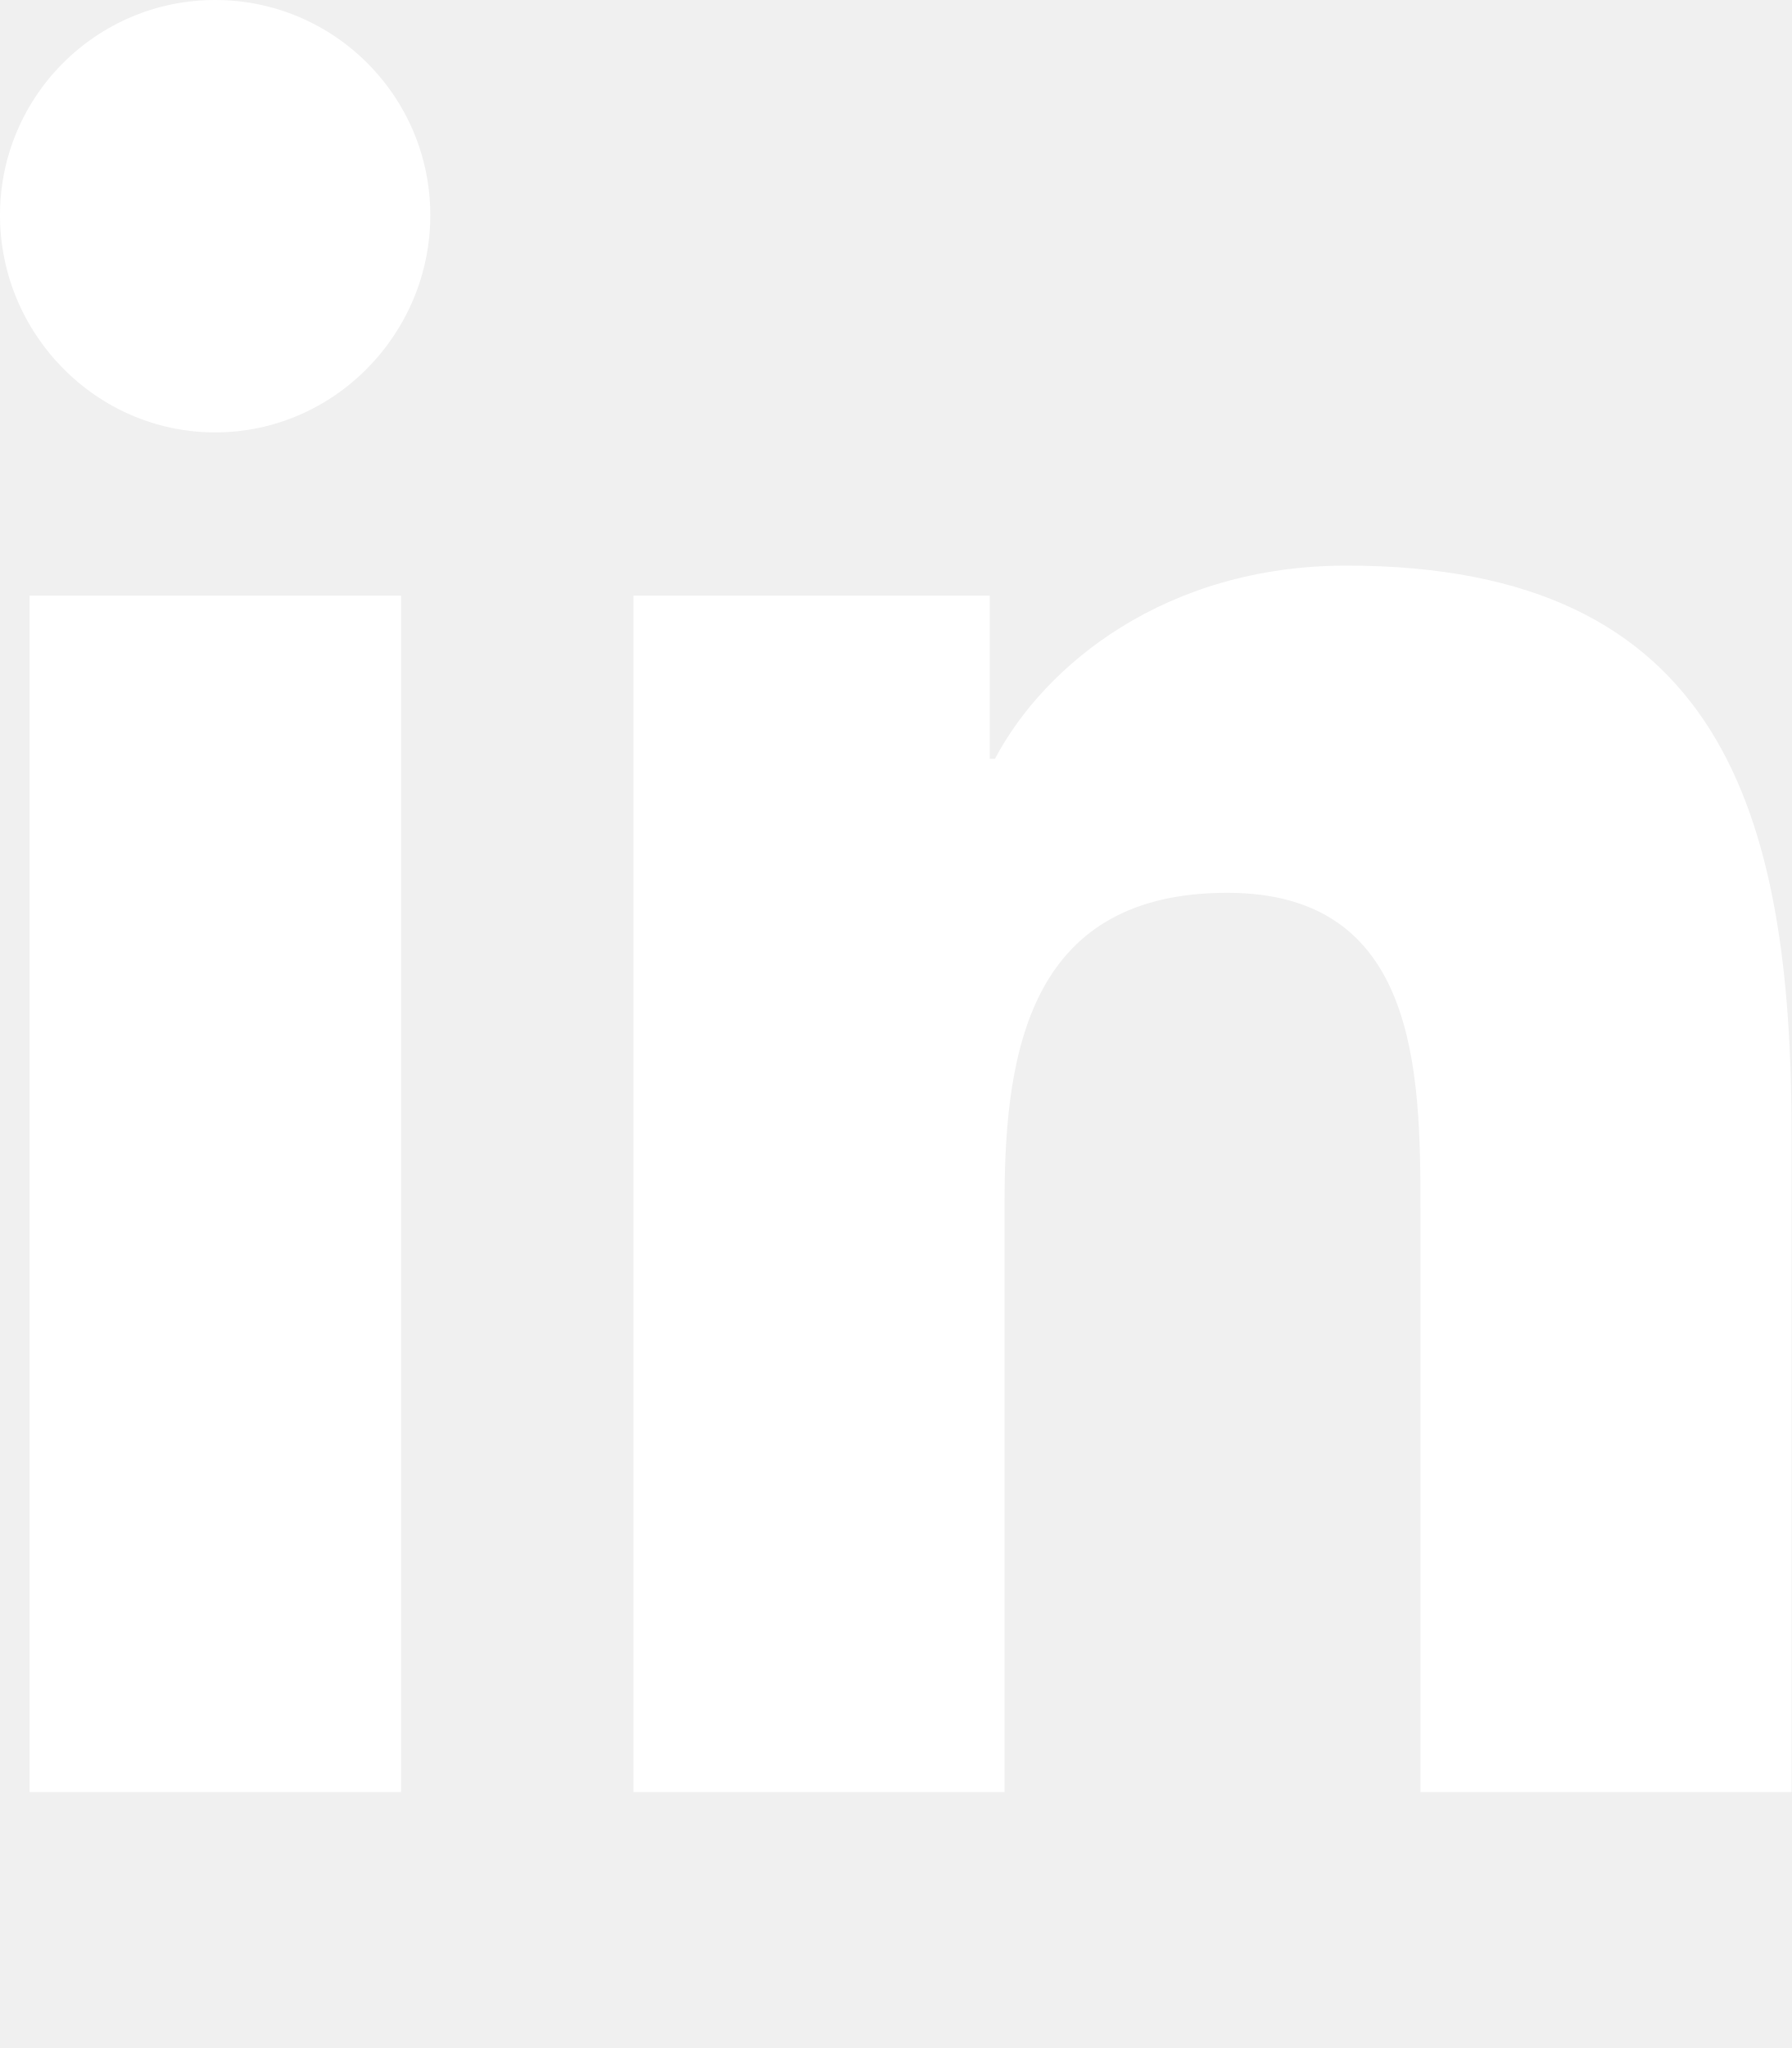
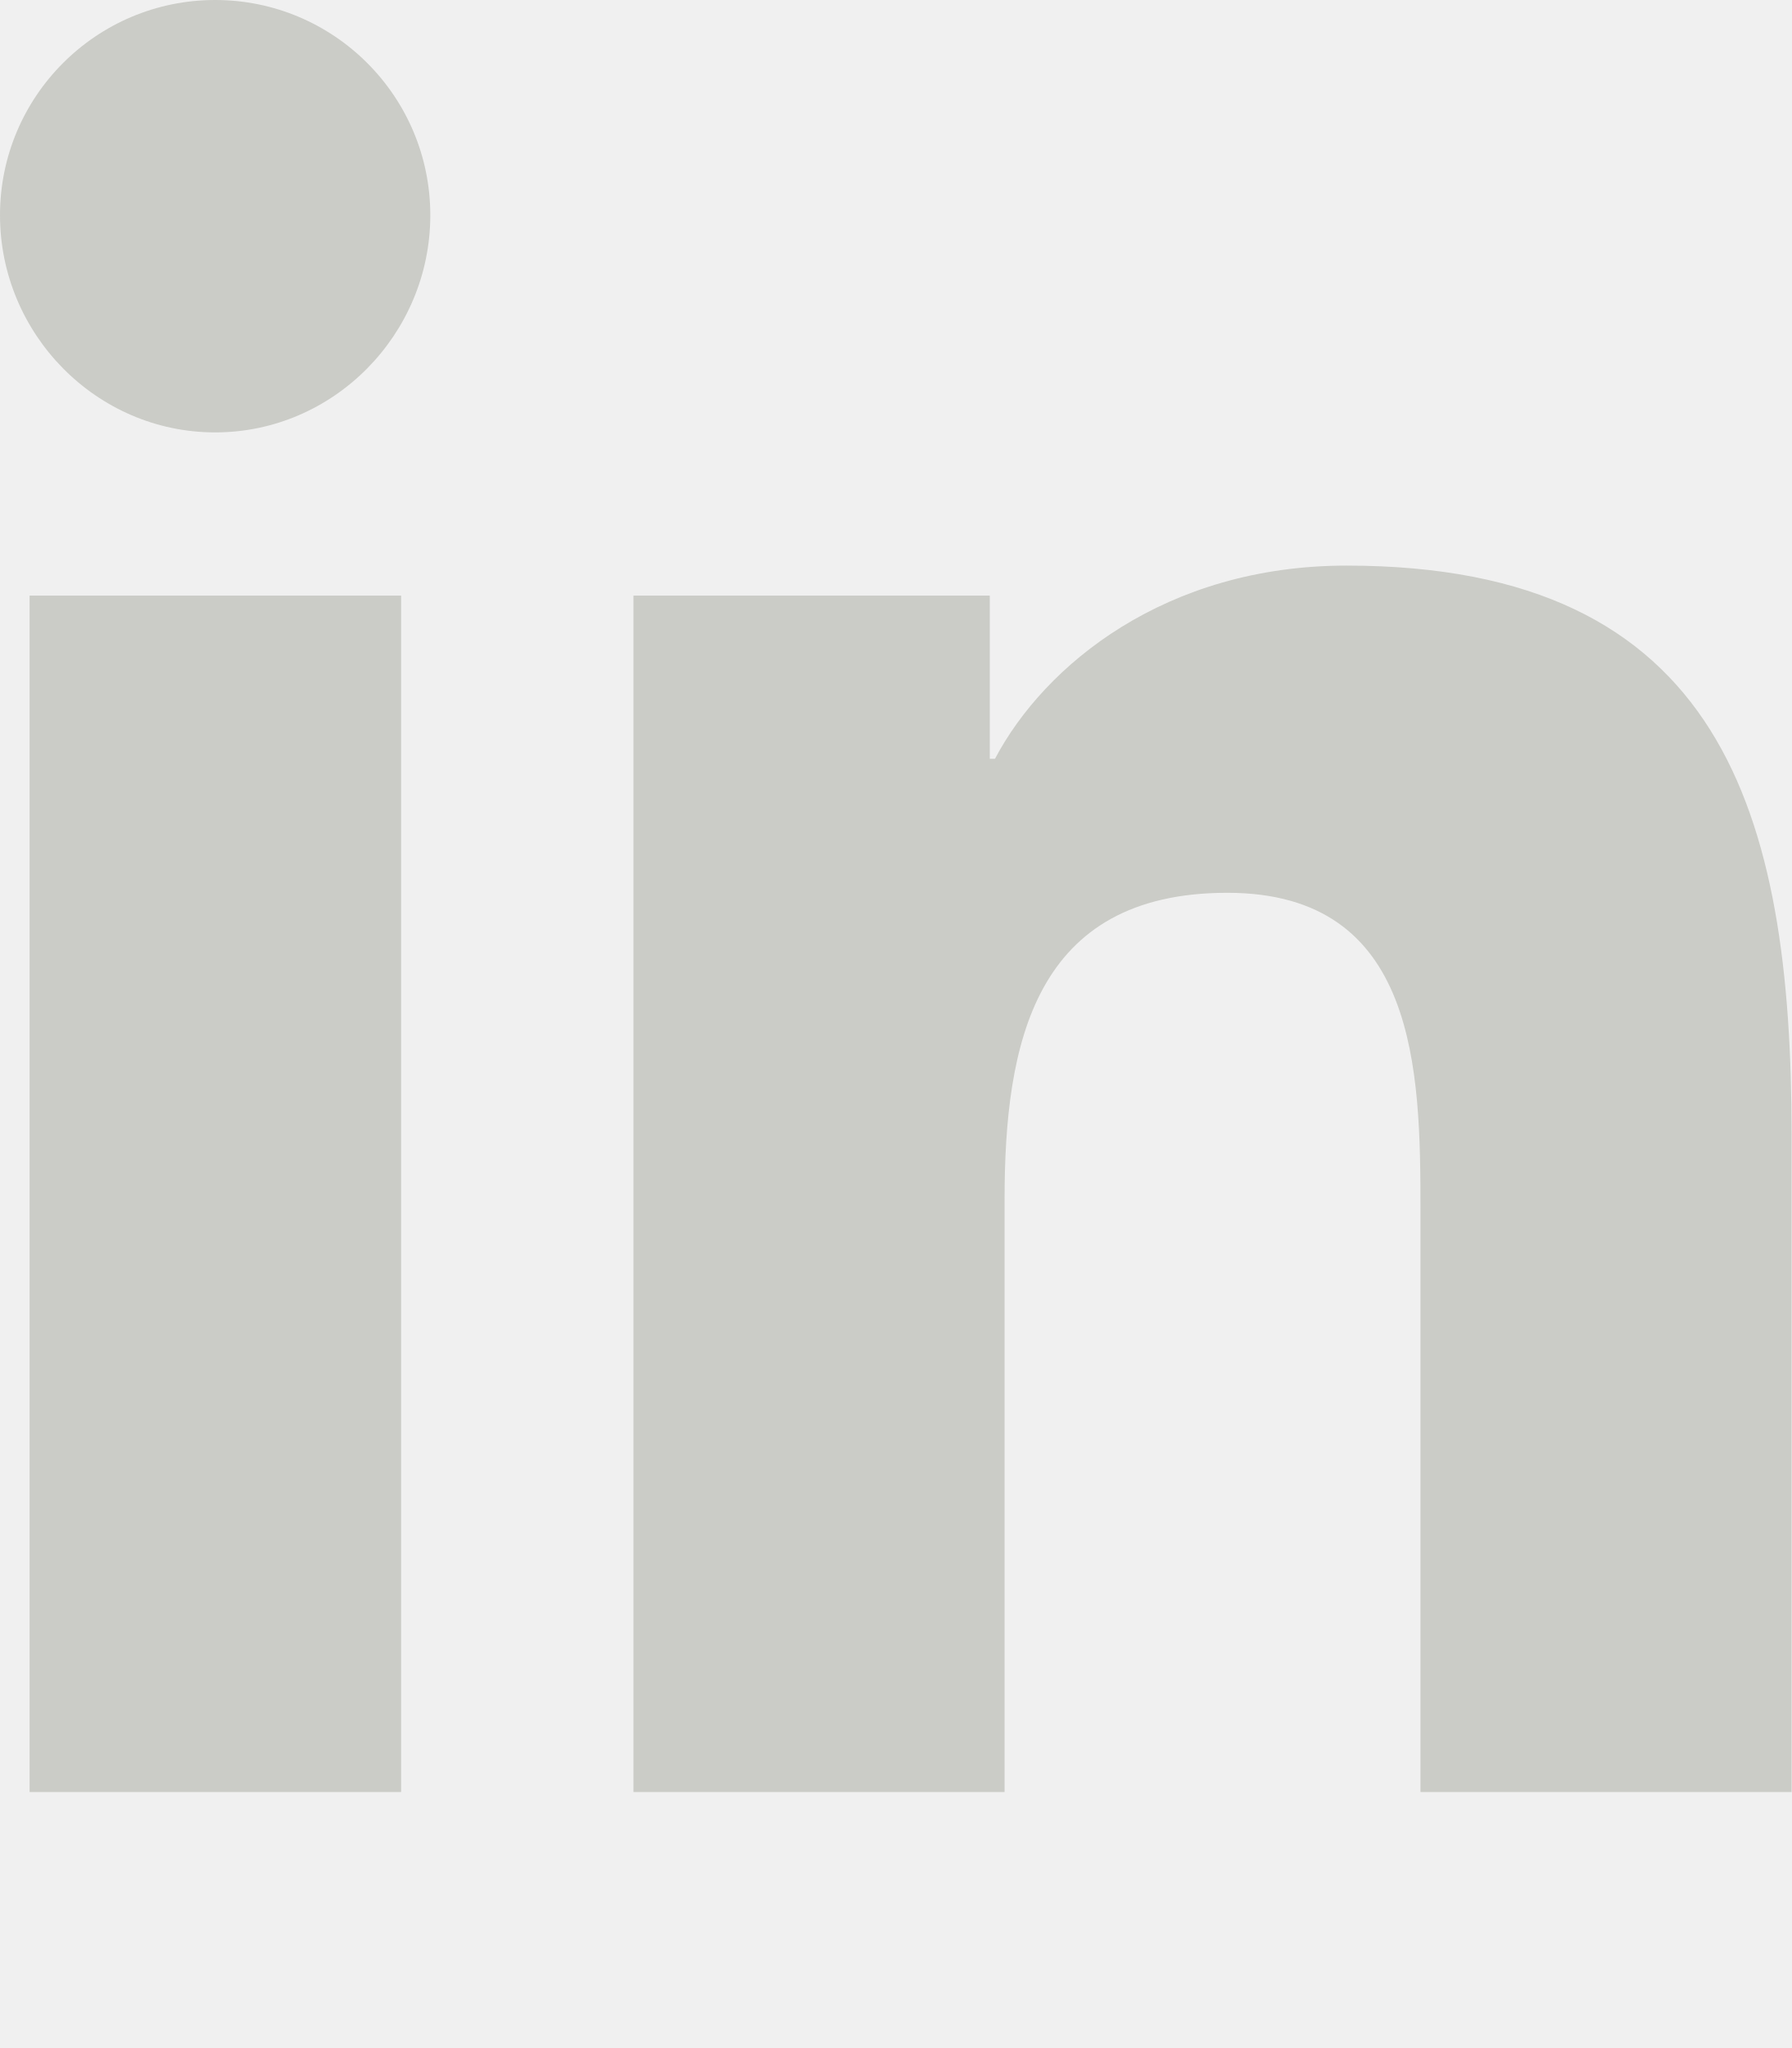
<svg xmlns="http://www.w3.org/2000/svg" version="1.1" id="Layer_1" x="0px" y="0px" viewBox="0 0 448 512" style="enable-background:new 0 0 448 512;" xml:space="preserve">
  <style type="text/css">
- 	.st0{fill:#FFFFFF;}
+ 	.st0{fill:#CBCCC7;}
</style>
-   <path class="st0" d="M100.3,448H7.4V148.9h92.9V448z M53.8,108.1C24.1,108.1,0,83.5,0,53.8C0,24.1,24.1,0,53.8,0  c29.7,0,53.8,24.1,53.8,53.8C107.6,83.5,83.5,108.1,53.8,108.1z M447.9,448h-92.7V302.4c0-34.7-0.7-79.2-48.3-79.2  c-48.3,0-55.7,37.7-55.7,76.7V448h-92.8V148.9h89.1v40.8h1.3c12.4-23.5,42.7-48.3,87.9-48.3c94,0,111.3,61.9,111.3,142.3V448H447.9z  " />
+   <path class="st0" d="M100.3,448H7.4V148.9h92.9V448z M53.8,108.1C24.1,108.1,0,83.5,0,53.8S24.1,0,53.8,0s53.8,24.1,53.8,53.8  S83.5,108.1,53.8,108.1z M447.9,448h-92.7V302.4c0-34.7-0.7-79.2-48.3-79.2c-48.3,0-55.7,37.7-55.7,76.7V448h-92.8V148.9h89.1v40.8  h1.3c12.4-23.5,42.7-48.3,87.9-48.3c94,0,111.3,61.9,111.3,142.3V448H447.9z" />
</svg>
